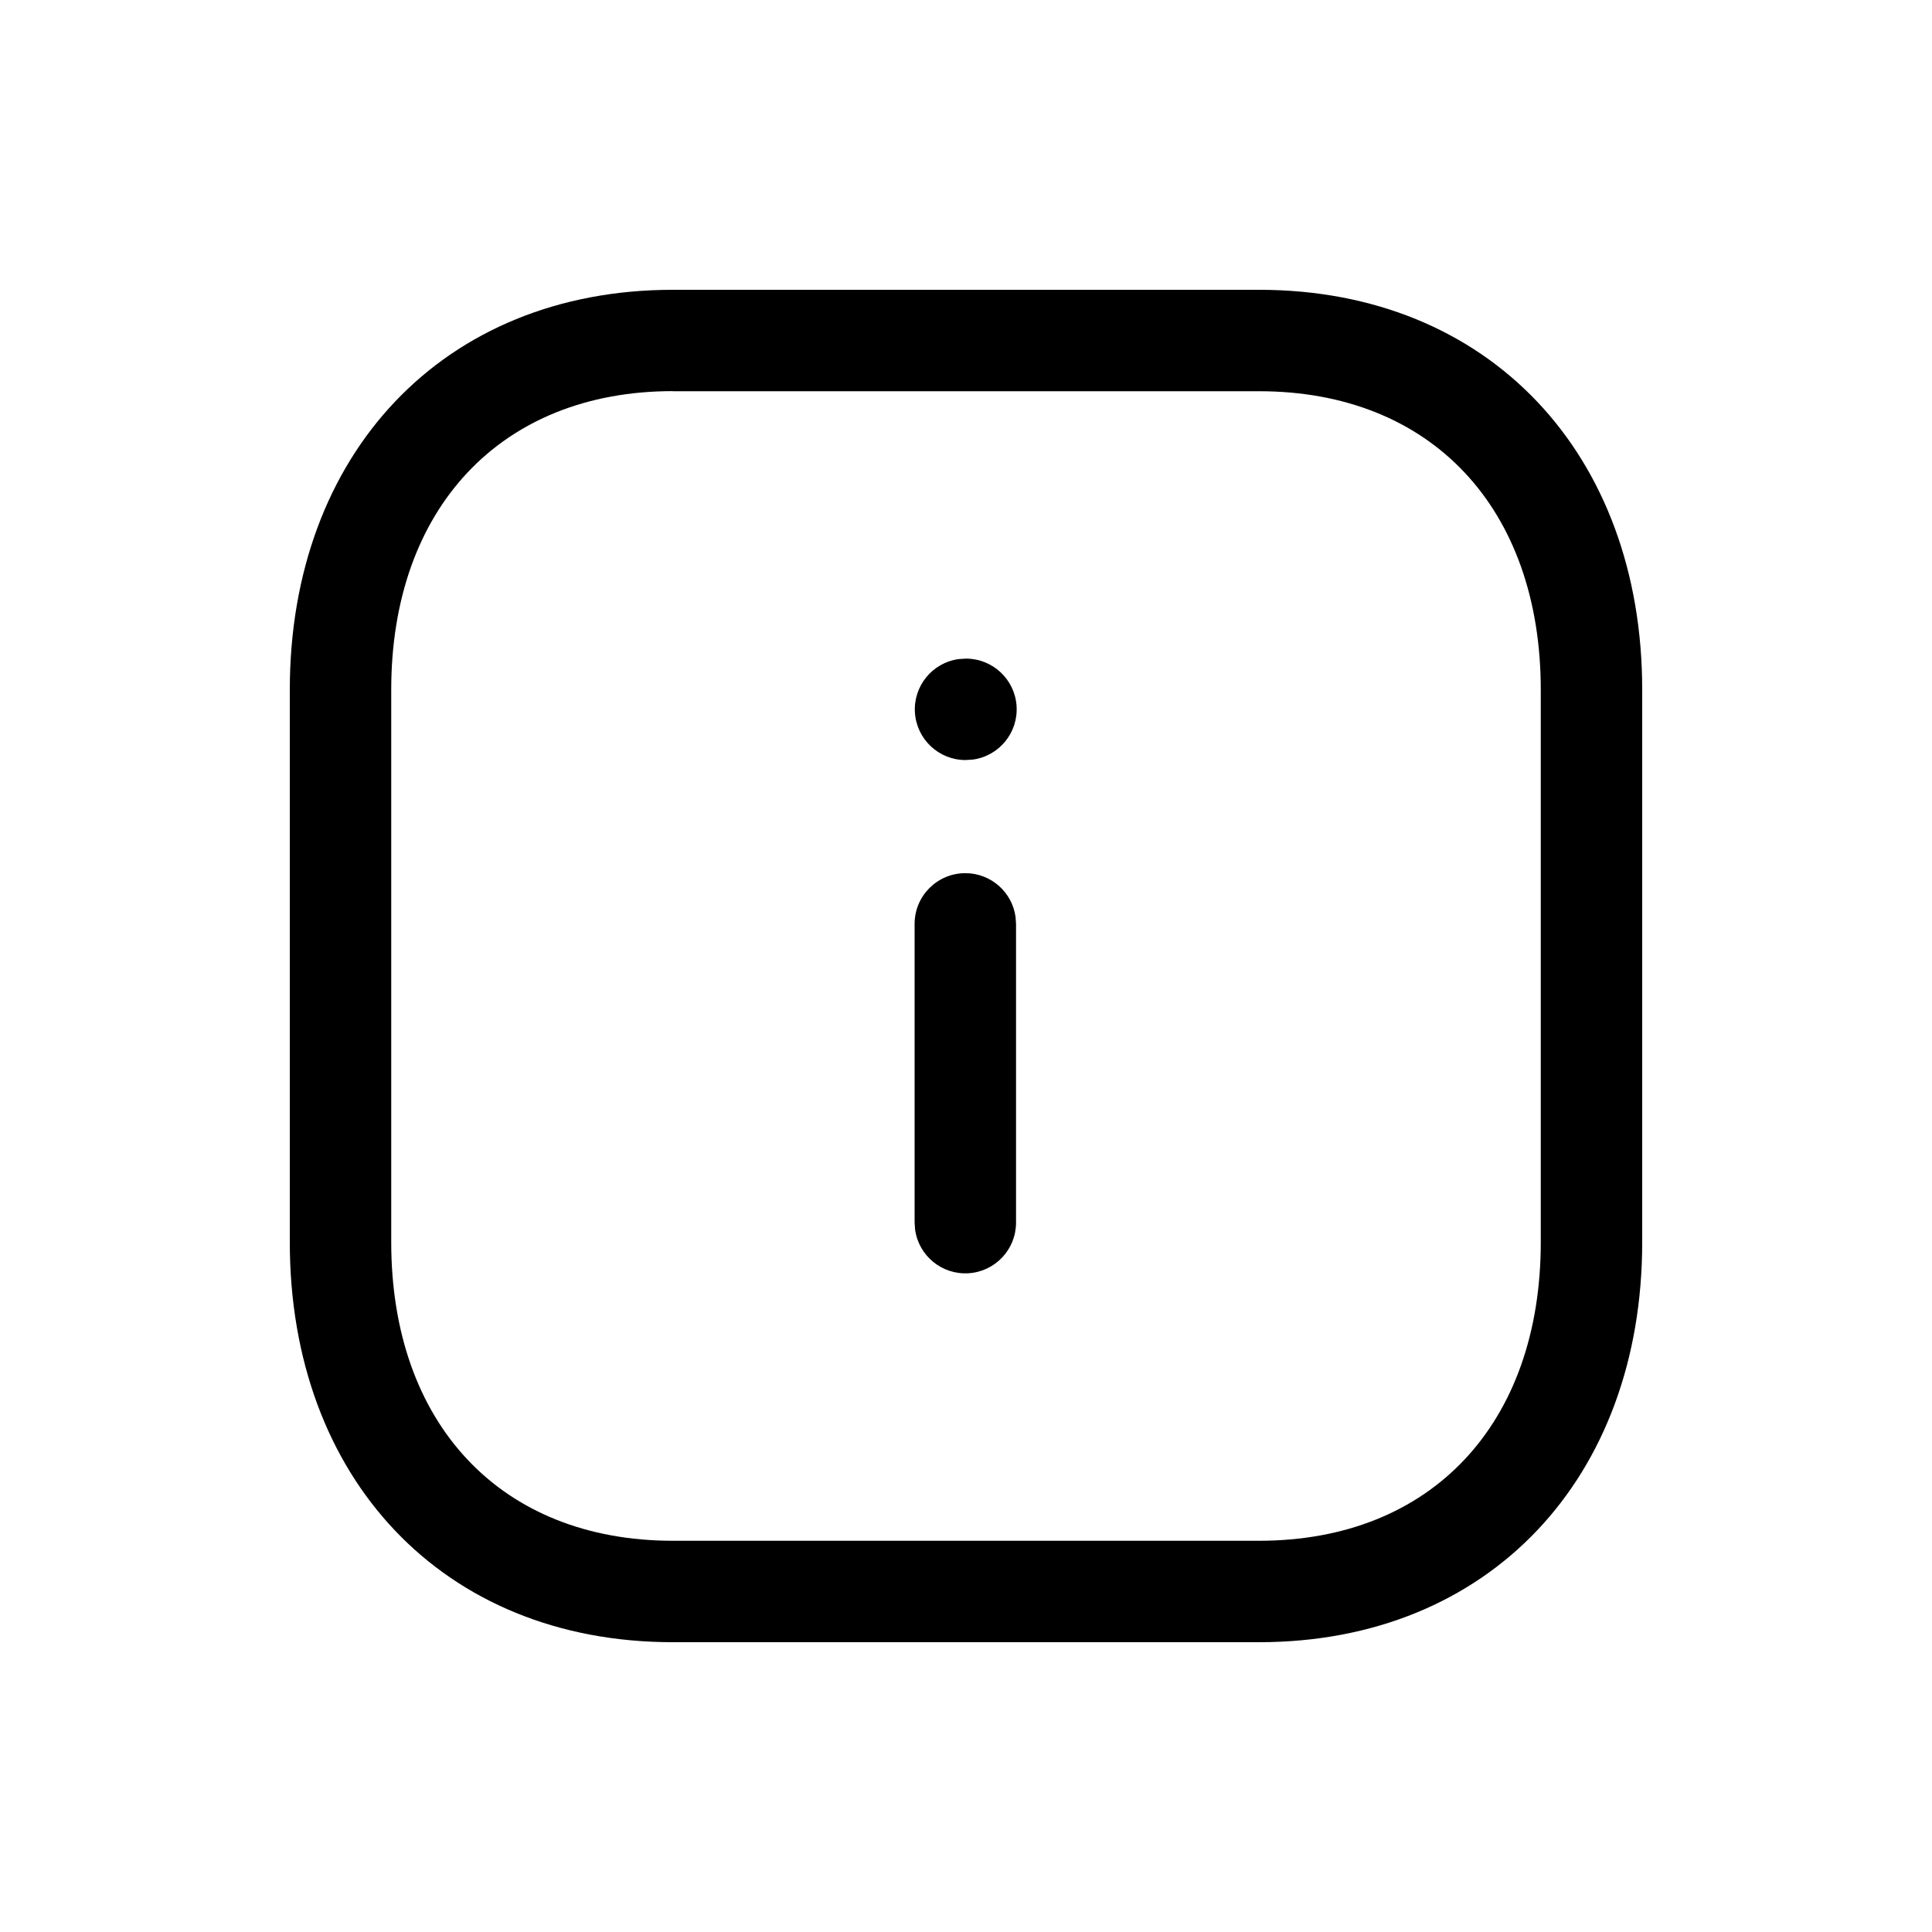
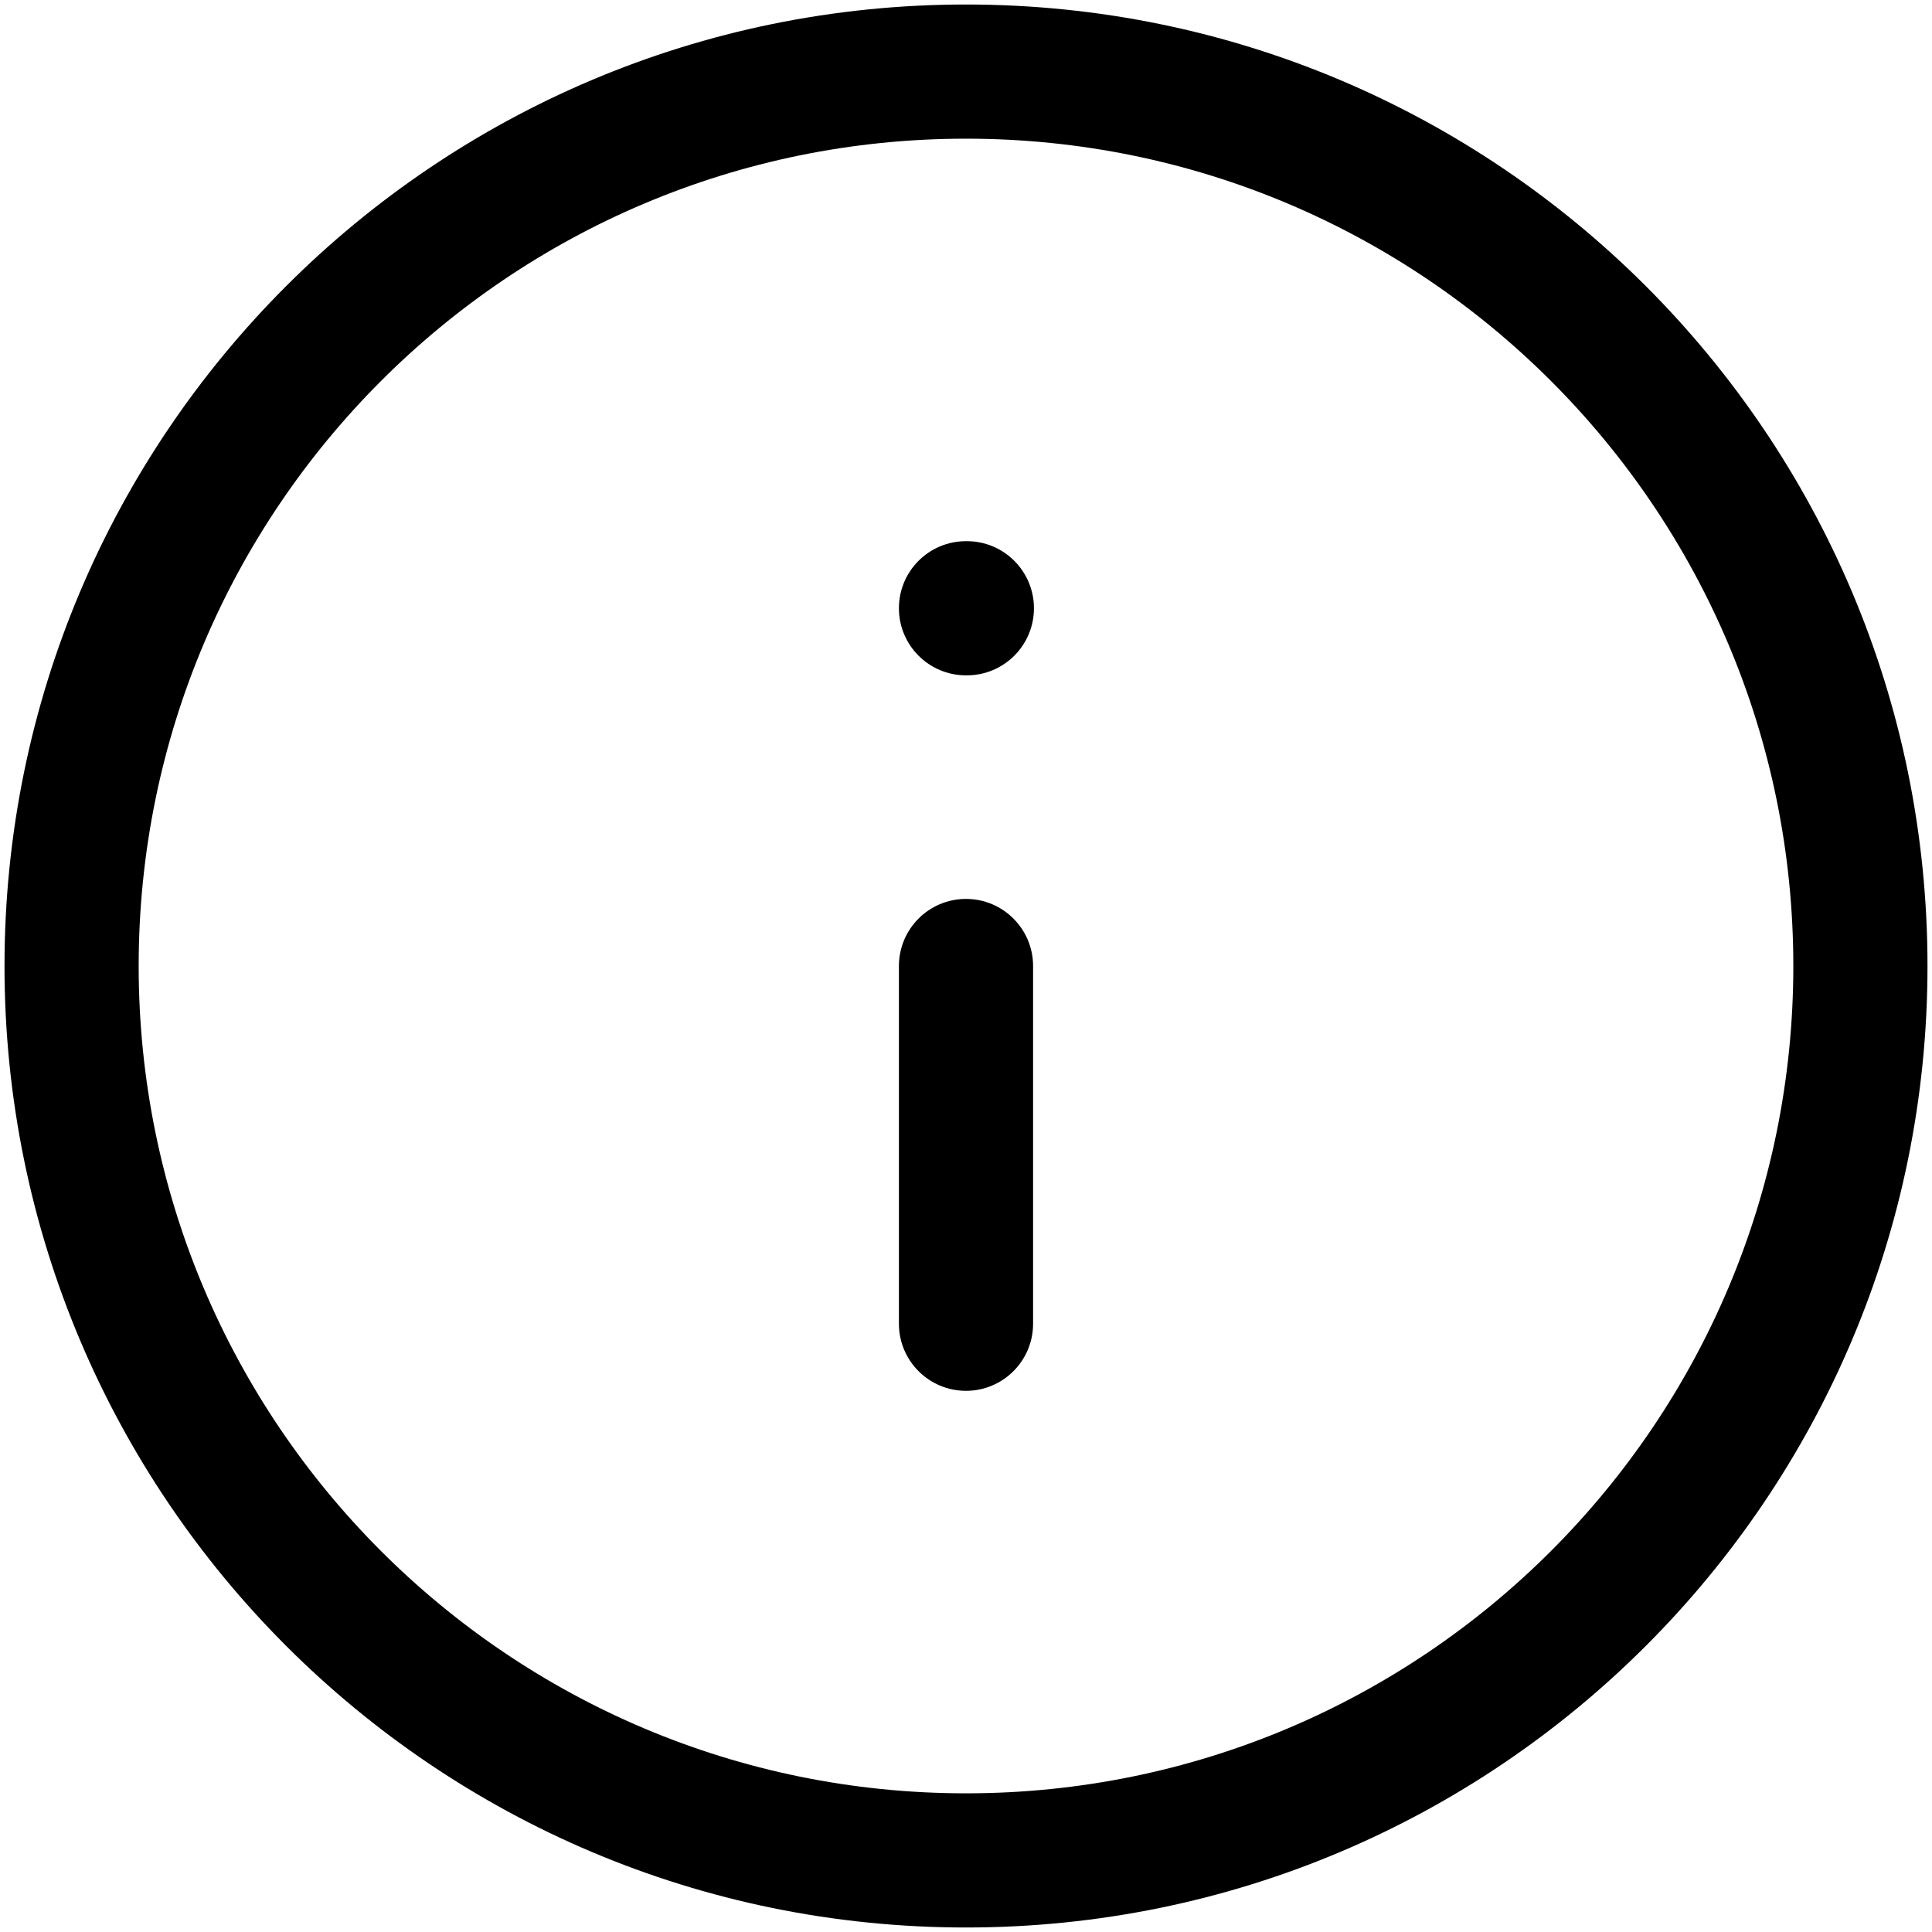
- <svg xmlns="http://www.w3.org/2000/svg" viewBox="0 0 20 20" fill="none">
-   <path fill-rule="evenodd" clip-rule="evenodd" d="M13.034 3H6.965C4.587 3 3 4.703 3 7.141v5.718C3 15.299 4.583 17 6.965 17h6.068C15.416 17 17 15.3 17 12.859V7.14C17 4.701 15.416 3 13.034 3ZM6.965 4.05h6.069c1.785 0 2.916 1.214 2.916 3.091v5.718c0 1.877-1.13 3.091-2.917 3.091H6.966c-1.786 0-2.916-1.214-2.916-3.091V7.14c0-1.874 1.134-3.091 2.915-3.091ZM10 6.818a.525.525 0 0 1 .072 1.045l-.079.005a.525.525 0 0 1-.07-1.045L10 6.818Zm-.007 2.221c.266 0 .486.198.52.454l.005.071v3.093a.525.525 0 0 1-1.045.072l-.005-.072V9.564c0-.29.235-.525.525-.525Z" fill="currentColor" />
+ <svg xmlns="http://www.w3.org/2000/svg" viewBox="0 0 18 18" fill="none">
+   <path fill-rule="evenodd" clip-rule="evenodd" d="M9 1.292a7.708 7.708 0 1 0 0 15.416A7.708 7.708 0 0 0 9 1.292ZM.042 9a8.958 8.958 0 1 1 17.916 0A8.958 8.958 0 0 1 .042 9Zm8.333-3.333c0-.346.28-.625.625-.625h.008a.625.625 0 1 1 0 1.25H9a.625.625 0 0 1-.625-.625ZM9 8.375c.345 0 .625.28.625.625v3.333a.625.625 0 1 1-1.25 0V9c0-.345.28-.625.625-.625Z" fill="currentColor" />
</svg>
